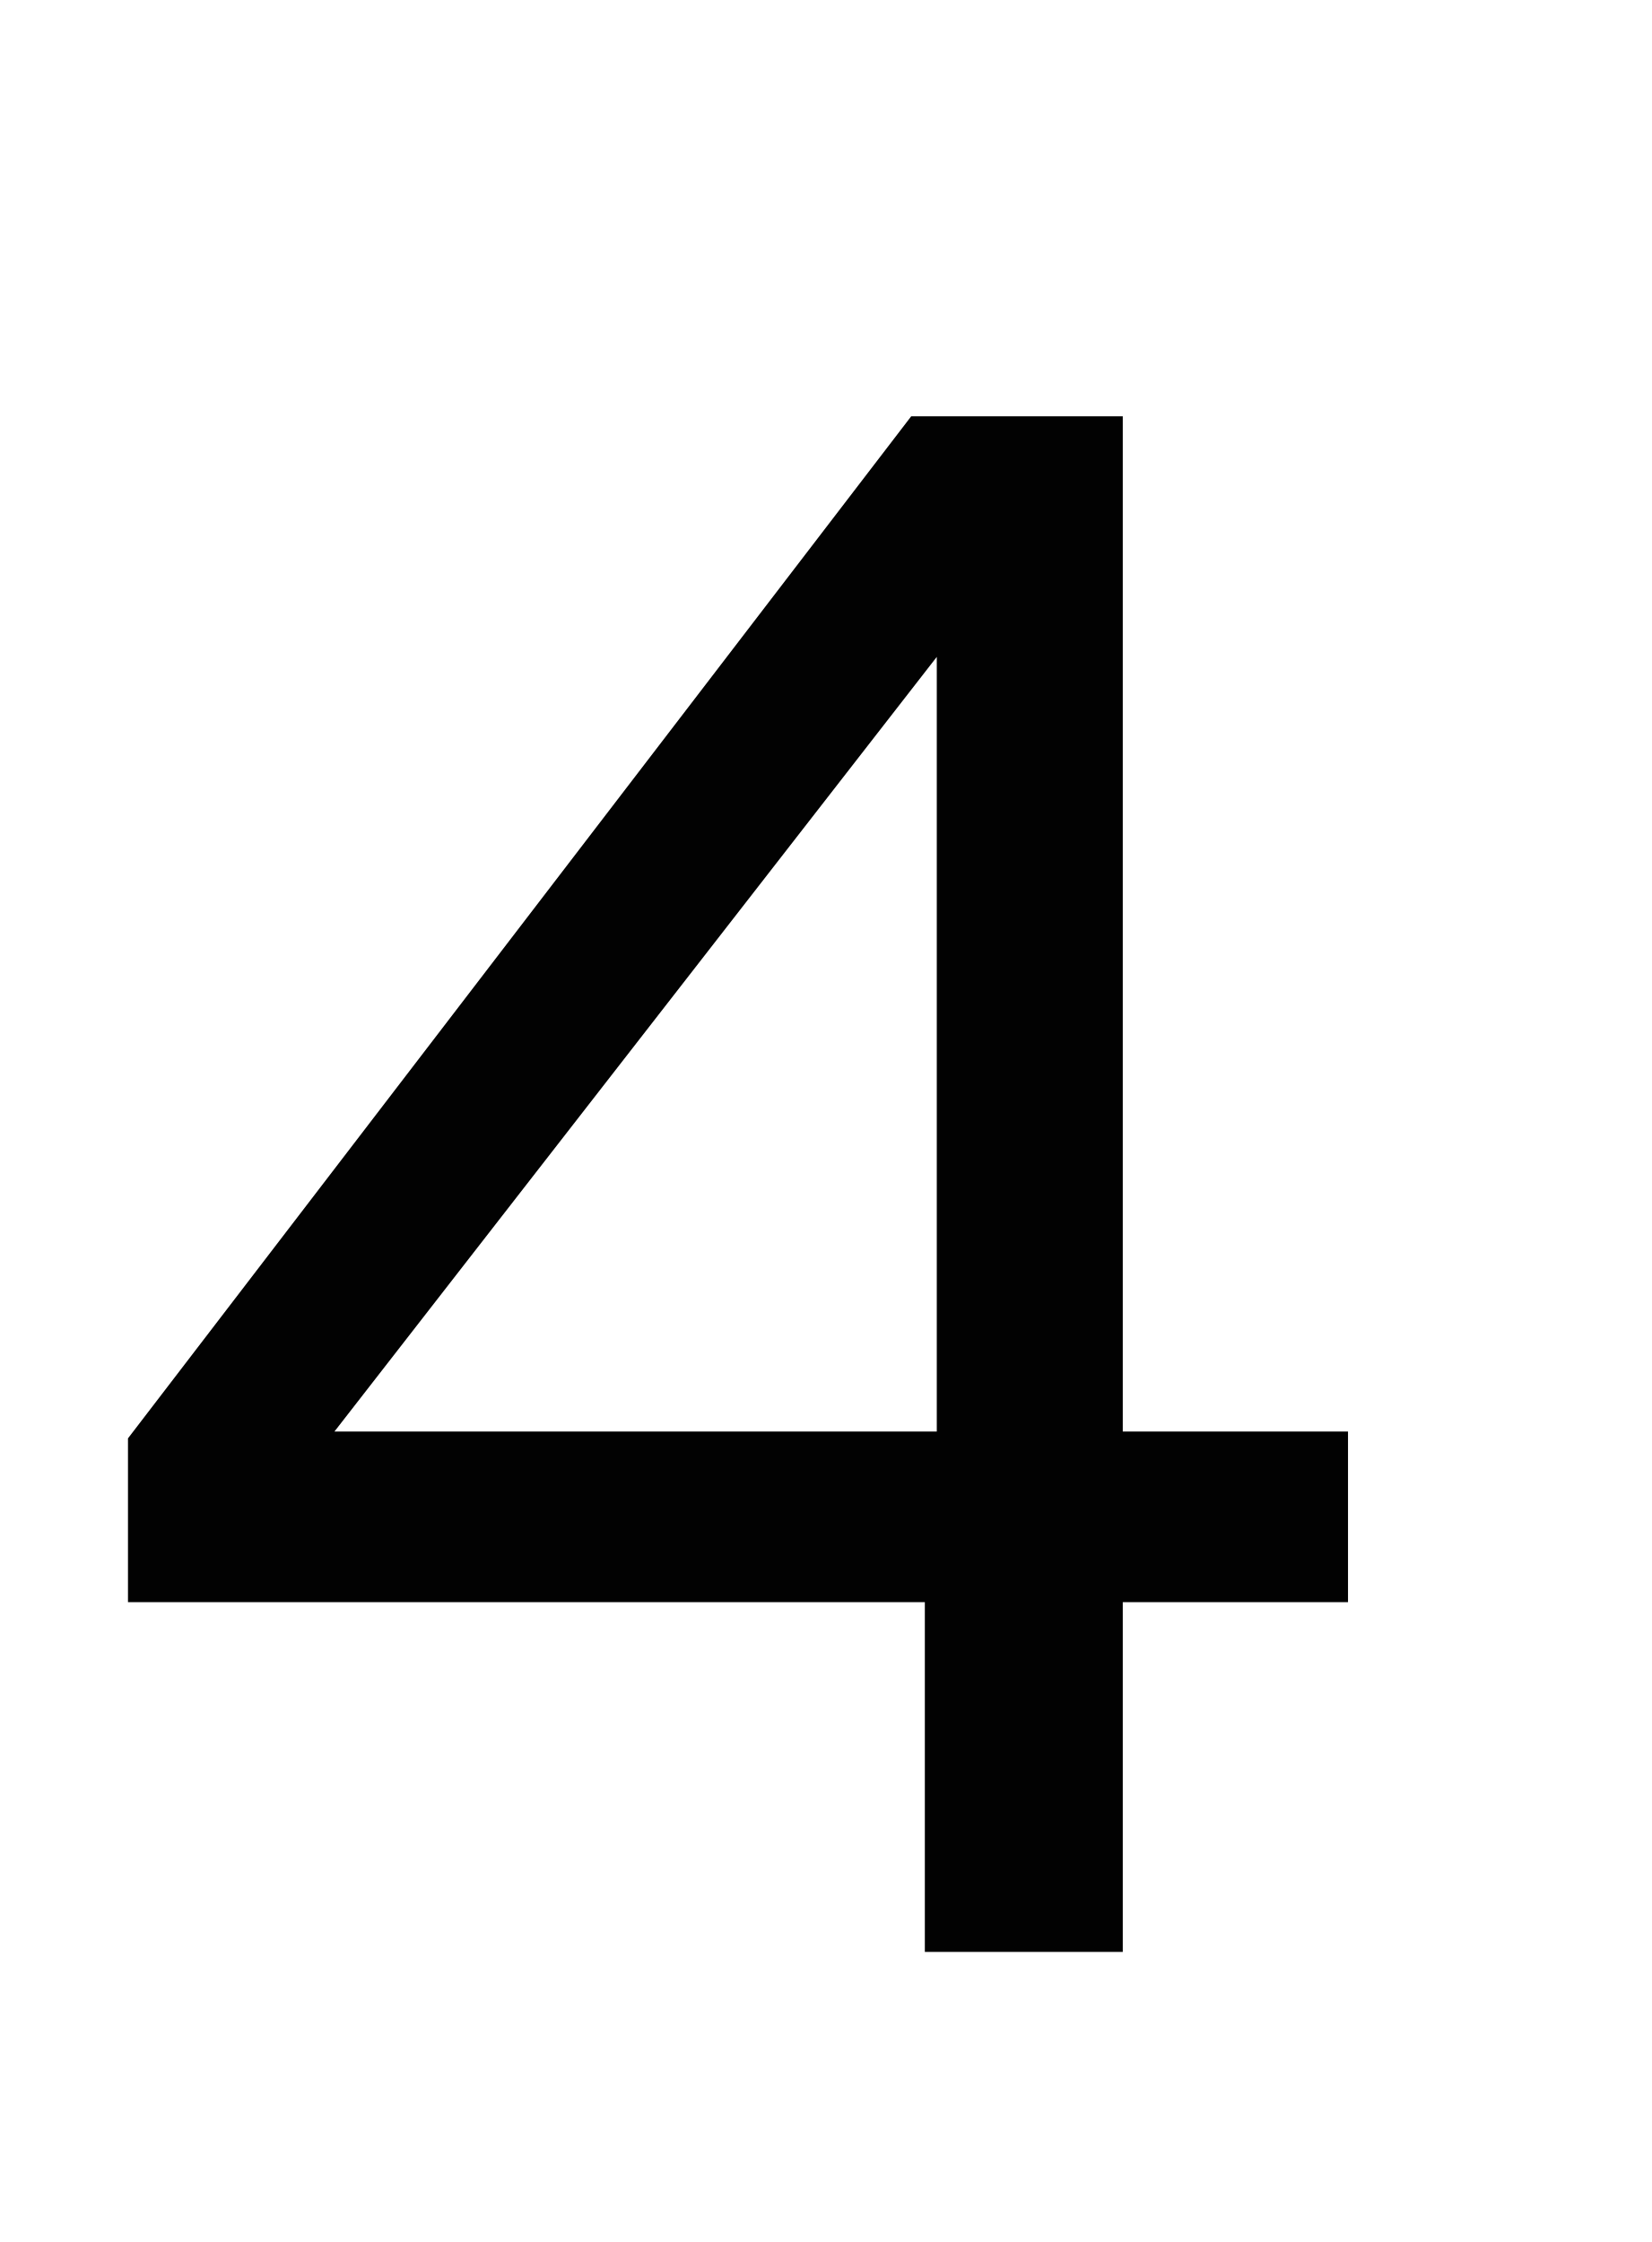
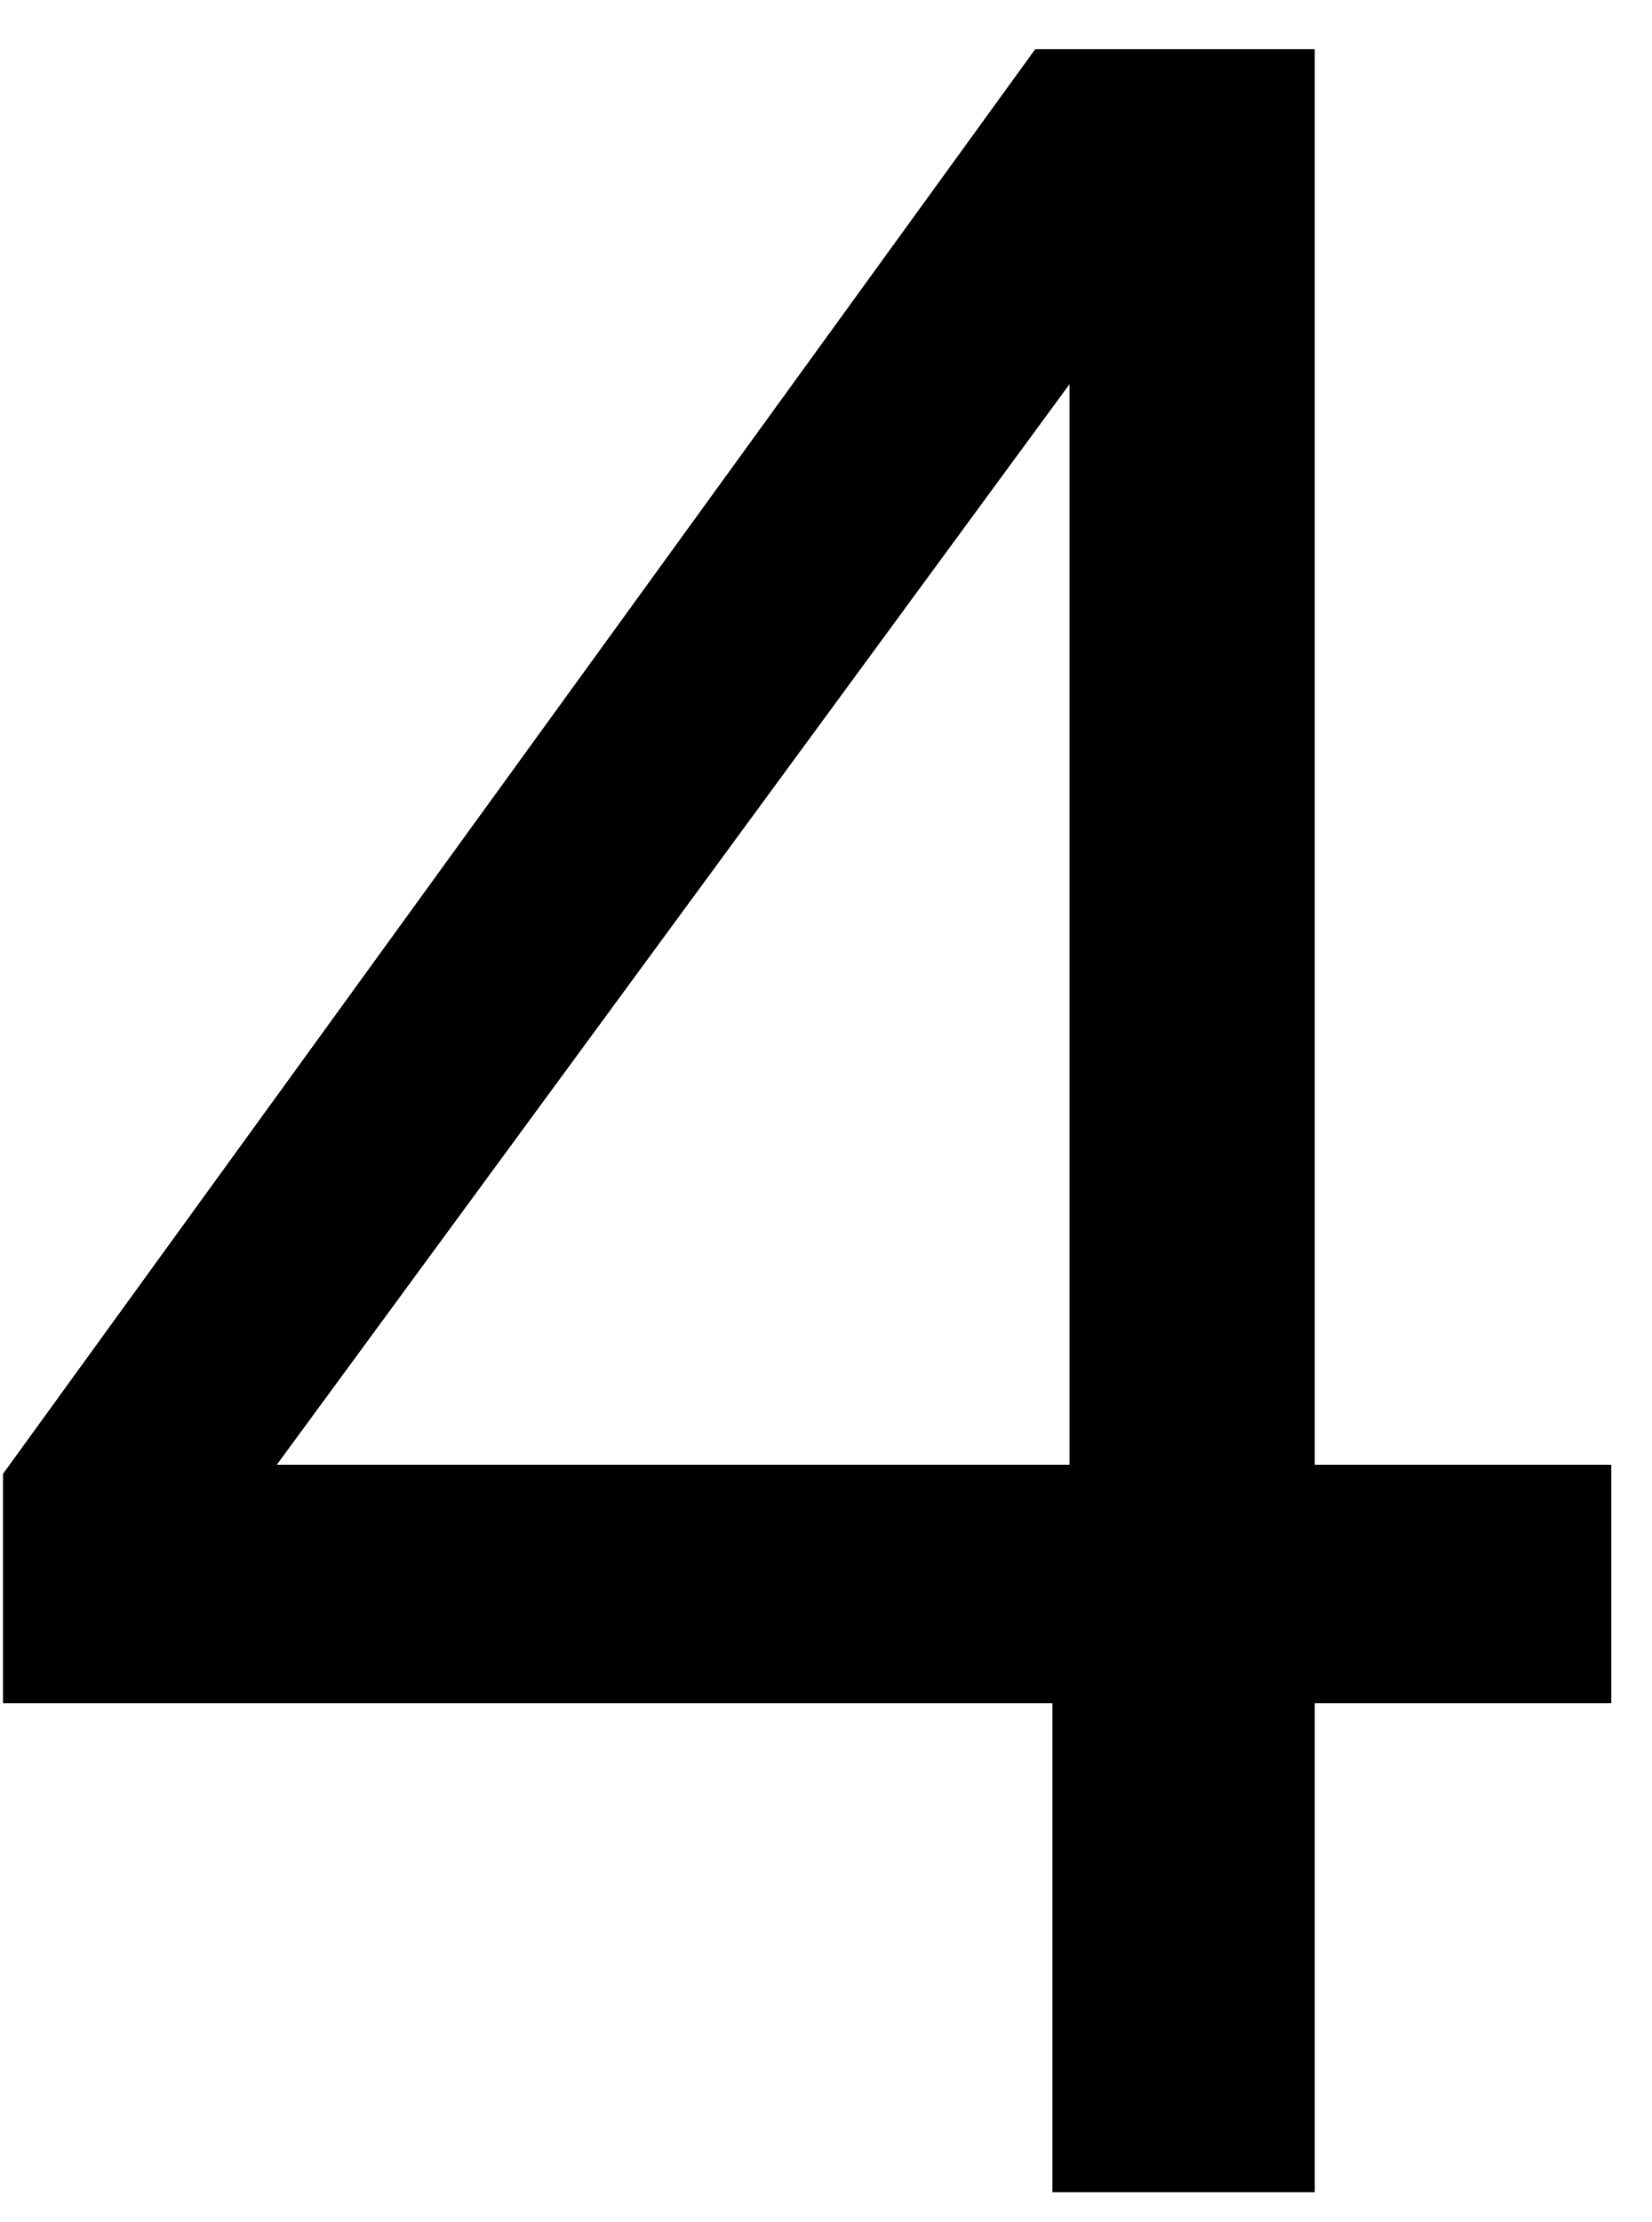
- <svg xmlns="http://www.w3.org/2000/svg" version="1.1" id="Layer_1" x="0px" y="0px" viewBox="0 0 96.8 131.4" style="enable-background:new 0 0 96.8 131.4;" xml:space="preserve">
-   <style type="text/css">
- 	.st0{fill:#020202;}
- </style>
-   <g id="iphone8">
-     <g id="Artboard" transform="translate(-213, -445)">
-       <path id="_x34_" class="st0" d="M278.8,559.4v-20.5H292v-10h-13.2v-59.5h-12.4l-45.9,59.9v9.6h46.7v20.5H278.8z M267.9,528.9    h-35.3l35.3-45.4V528.9z" />
-     </g>
-   </g>
+ <svg xmlns="http://www.w3.org/2000/svg" width="29" height="39" viewBox="0 0 29 39" fill="none">
+   <path d="M0.053 29.894V25.868L18.174 0.862H23.08V25.709H28.286V29.894H23.08V38.477H18.475V29.894H0.053ZM18.775 6.743L4.859 25.709H18.775V6.743Z" fill="black" />
</svg>
